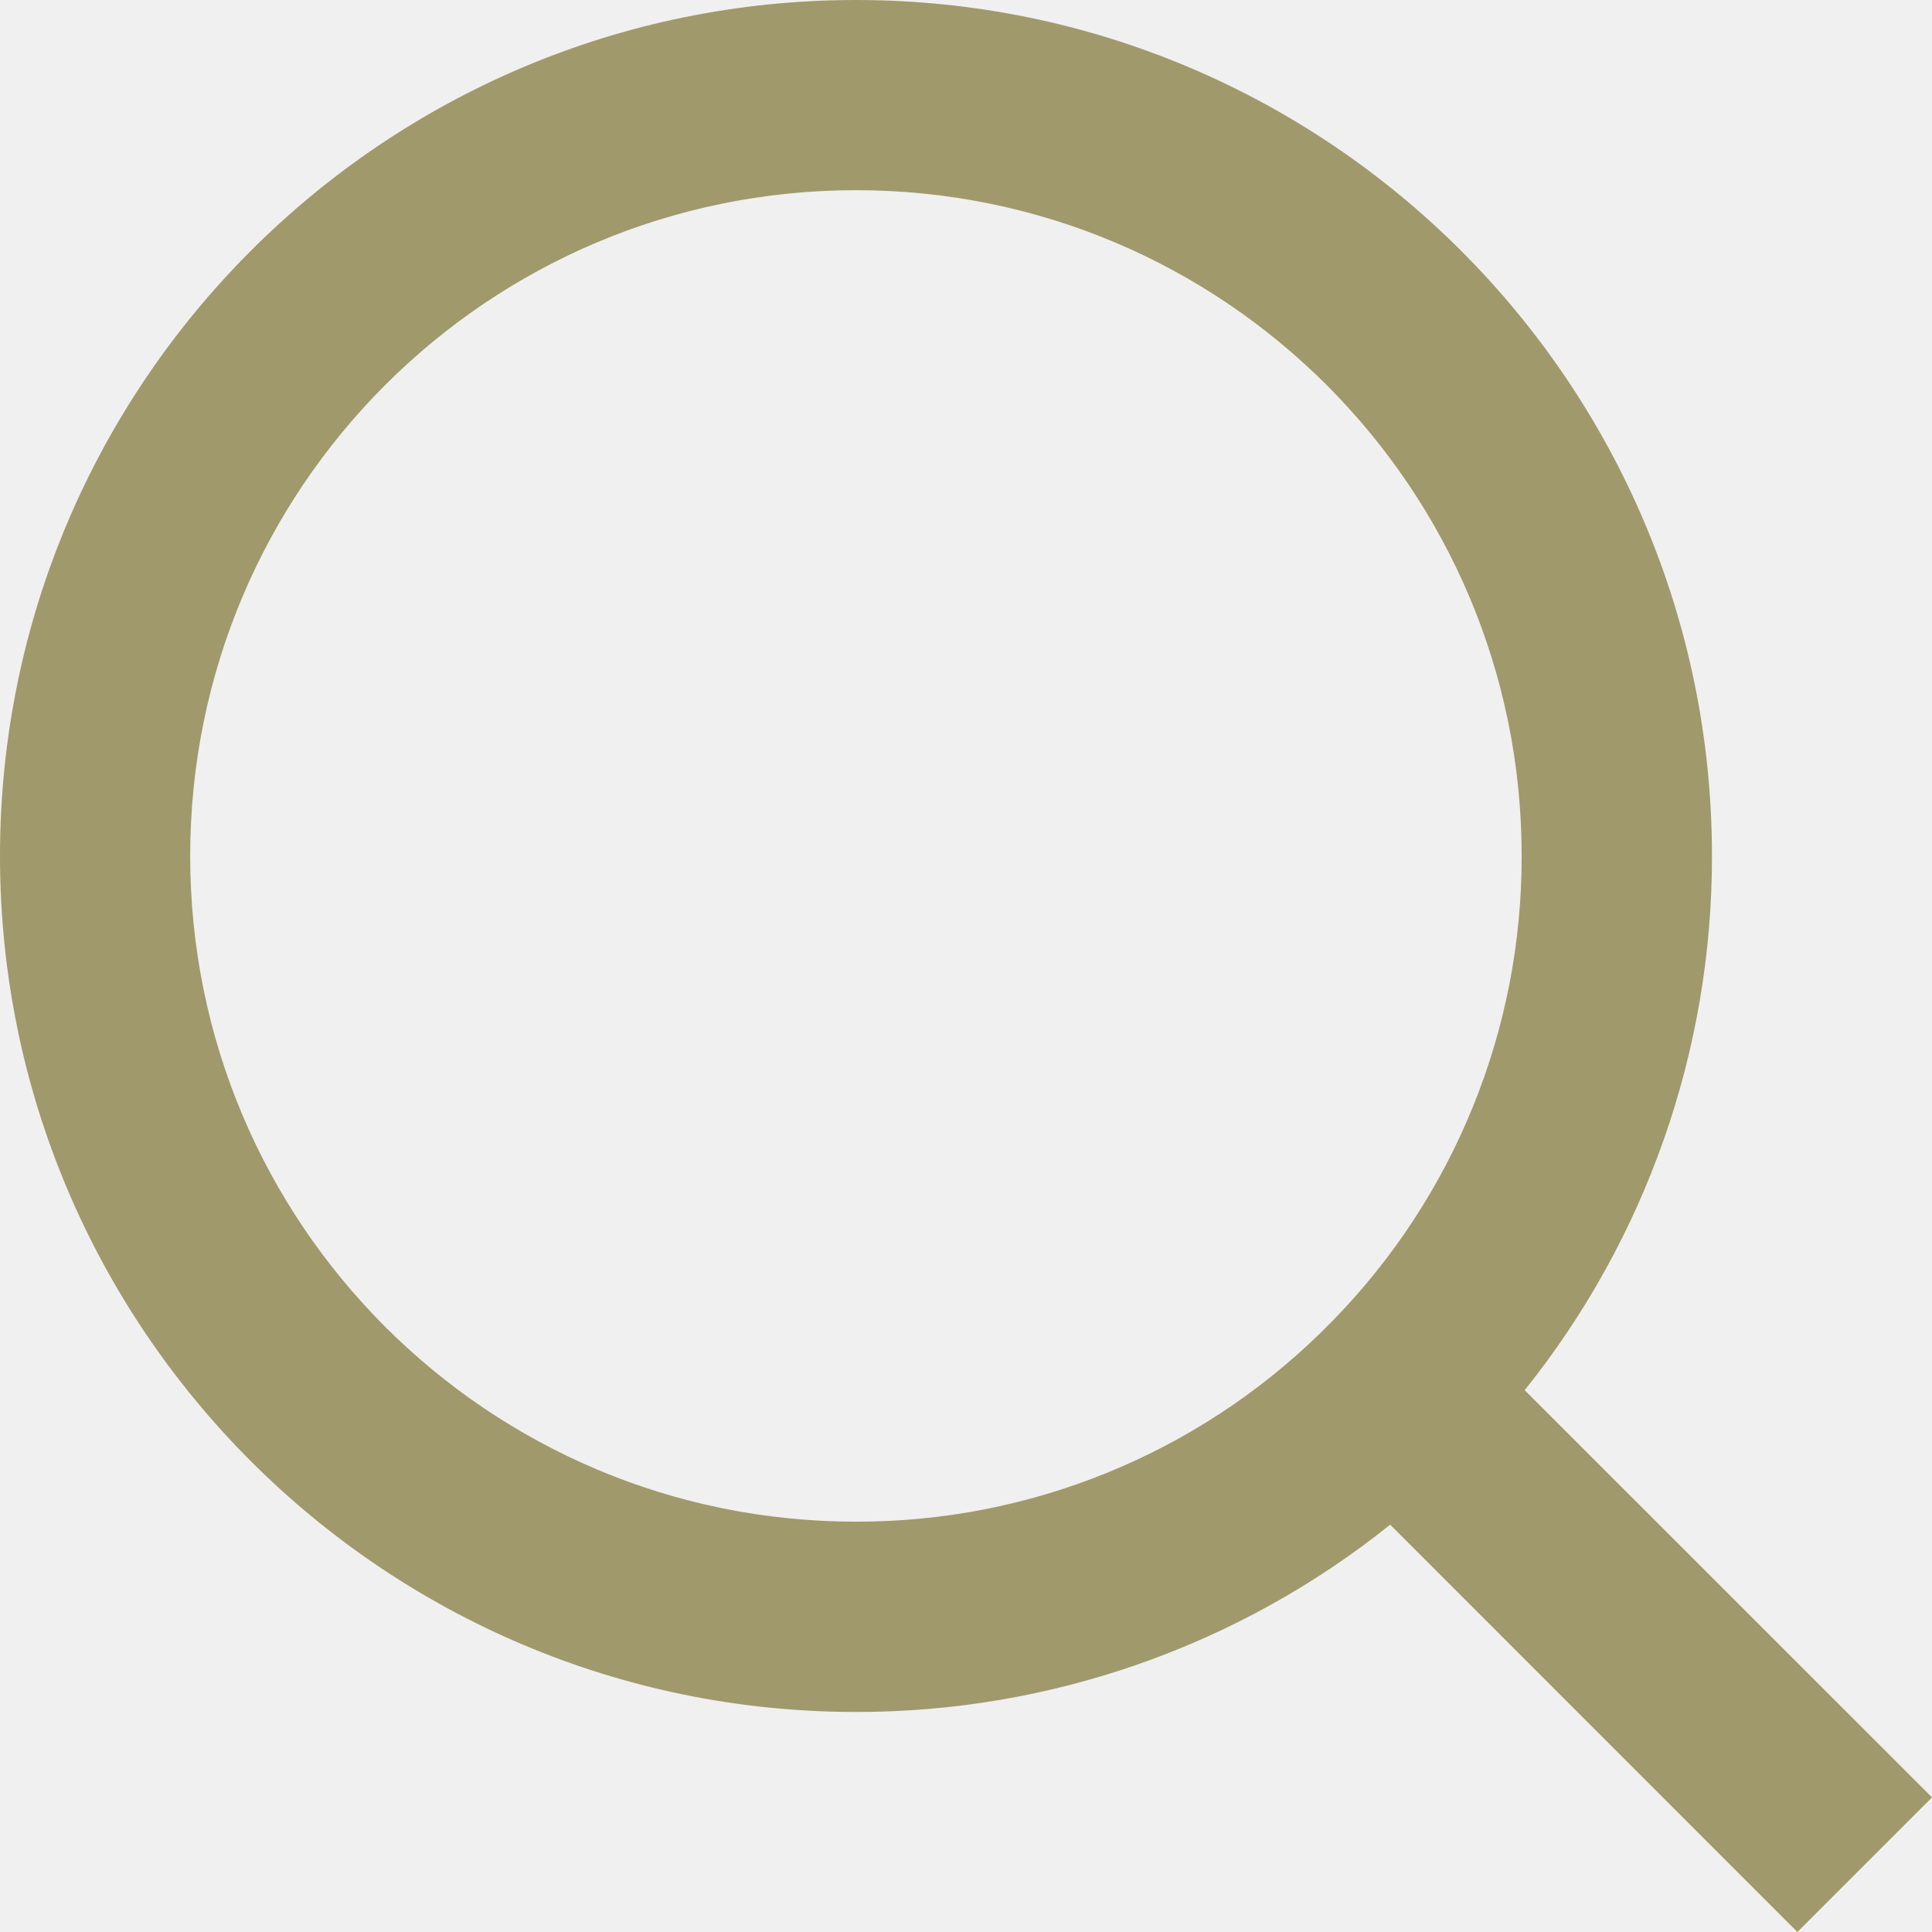
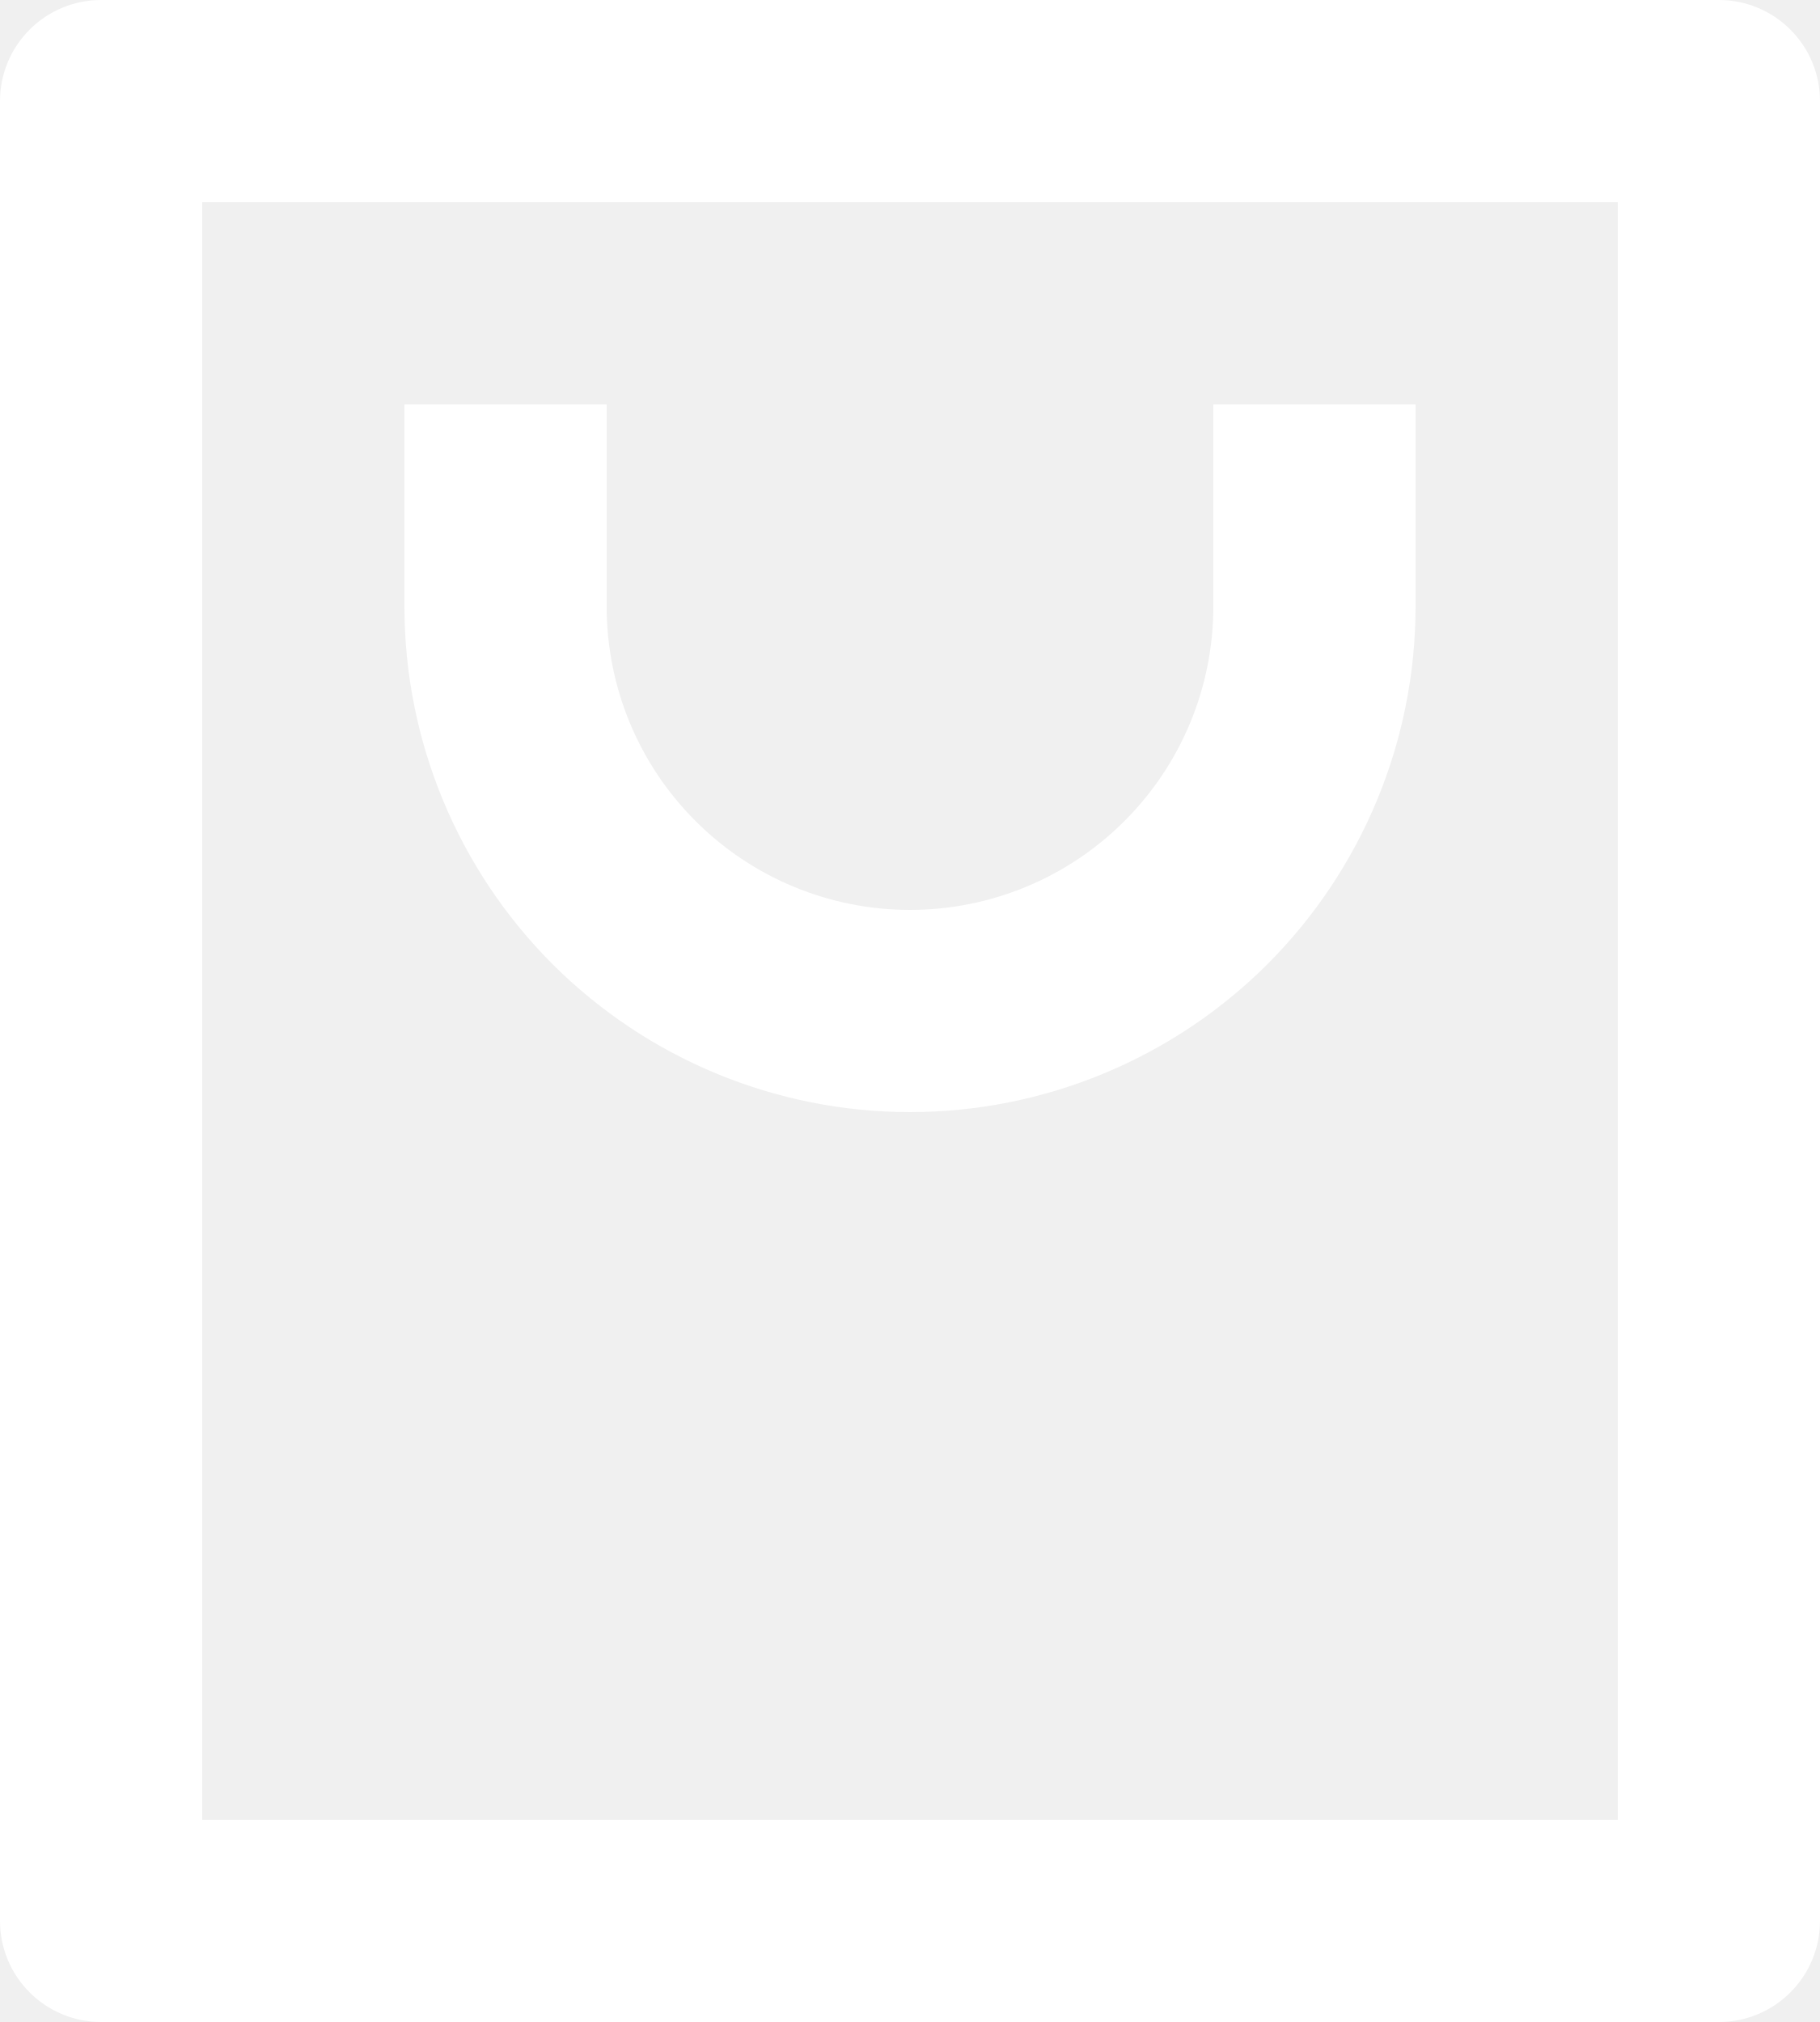
- <svg xmlns="http://www.w3.org/2000/svg" width="18" height="18" viewBox="0 0 18 18" fill="none">
-   <path d="M14.205 12.952L18 16.746L16.746 18L12.952 14.205C11.54 15.337 9.784 15.952 7.975 15.95C3.573 15.95 0 12.377 0 7.975C0 3.573 3.573 0 7.975 0C12.377 0 15.95 3.573 15.95 7.975C15.952 9.784 15.337 11.54 14.205 12.952ZM12.427 12.294C13.552 11.138 14.18 9.588 14.177 7.975C14.177 4.547 11.401 1.772 7.975 1.772C4.547 1.772 1.772 4.547 1.772 7.975C1.772 11.401 4.547 14.177 7.975 14.177C9.588 14.18 11.138 13.552 12.294 12.427L12.427 12.294Z" fill="#A0996C" />
+ <svg xmlns="http://www.w3.org/2000/svg" width="18" height="20" viewBox="0 0 18 20" fill="none">
+   <path d="M17 20H1C0.735 20 0.48 19.895 0.293 19.707C0.105 19.52 0 19.265 0 19V1C0 0.735 0.105 0.48 0.293 0.293C0.48 0.105 0.735 0 1 0H17C17.265 0 17.52 0.105 17.707 0.293C17.895 0.48 18 0.735 18 1V19C18 19.265 17.895 19.52 17.707 19.707C17.52 19.895 17.265 20 17 20ZM16 18V2H2V18H16ZM6 4V6C6 6.796 6.316 7.559 6.879 8.121C7.441 8.684 8.204 9 9 9C9.796 9 10.559 8.684 11.121 8.121C11.684 7.559 12 6.796 12 6V4H14V6C14 7.326 13.473 8.598 12.536 9.536C11.598 10.473 10.326 11 9 11C7.674 11 6.402 10.473 5.464 9.536C4.527 8.598 4 7.326 4 6V4H6Z" fill="white" />
</svg>
